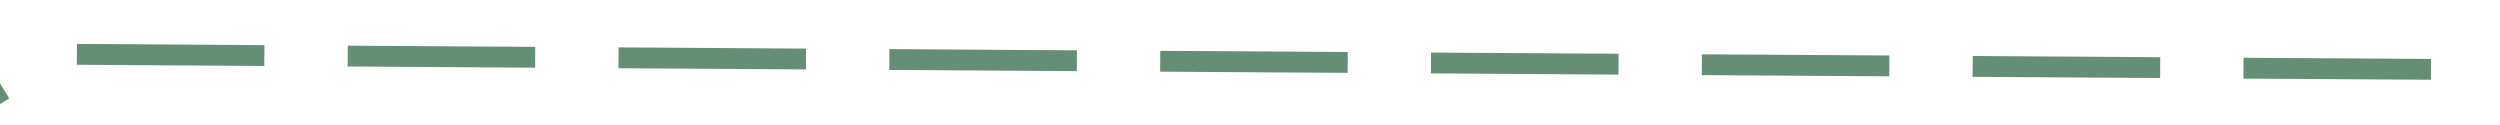
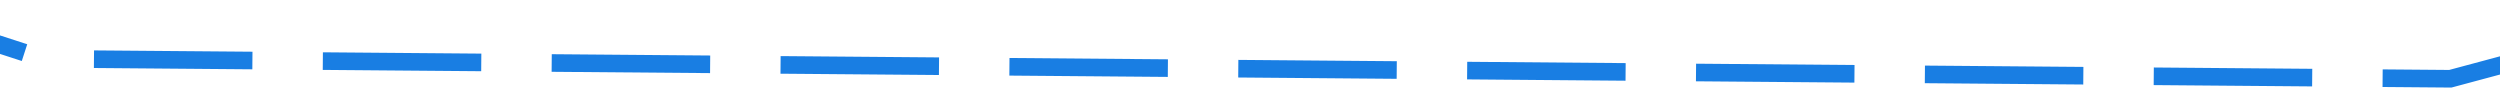
- <svg xmlns="http://www.w3.org/2000/svg" version="1.1" width="120px" height="6px" preserveAspectRatio="xMinYMid meet" viewBox="386 99  120 4">
-   <g transform="matrix(0.9925462 -0.1218693 0.1218693 0.9925462 -8.984387 55.10657 )">
-     <path d="M 0 101.317  L 130.684 58  L 252.333 0.643  L 366.287 15.372  L 511.248 71.5  L 643.031 71.5  " stroke-width="1" stroke-dasharray="9,4" stroke="#648f76" fill="none" transform="matrix(1 0 0 1 137 93 )" />
+ <svg xmlns="http://www.w3.org/2000/svg" version="1.1" width="142px" height="6px" preserveAspectRatio="xMinYMid meet" viewBox="376 251  142 4">
+   <g transform="matrix(0.9510565 0.309017 -0.309017 0.9510565 100.059 -125.7479 )">
+     <path d="M 0 186.317  L 130.852 128.5  L 244.926 128.5  L 375.296 87.333  L 508.63 0.667  L 641 0  " stroke-width="1" stroke-dasharray="9,4" stroke="#197ee3" fill="none" transform="matrix(1 0 0 1 137 146 )" />
  </g>
</svg>
